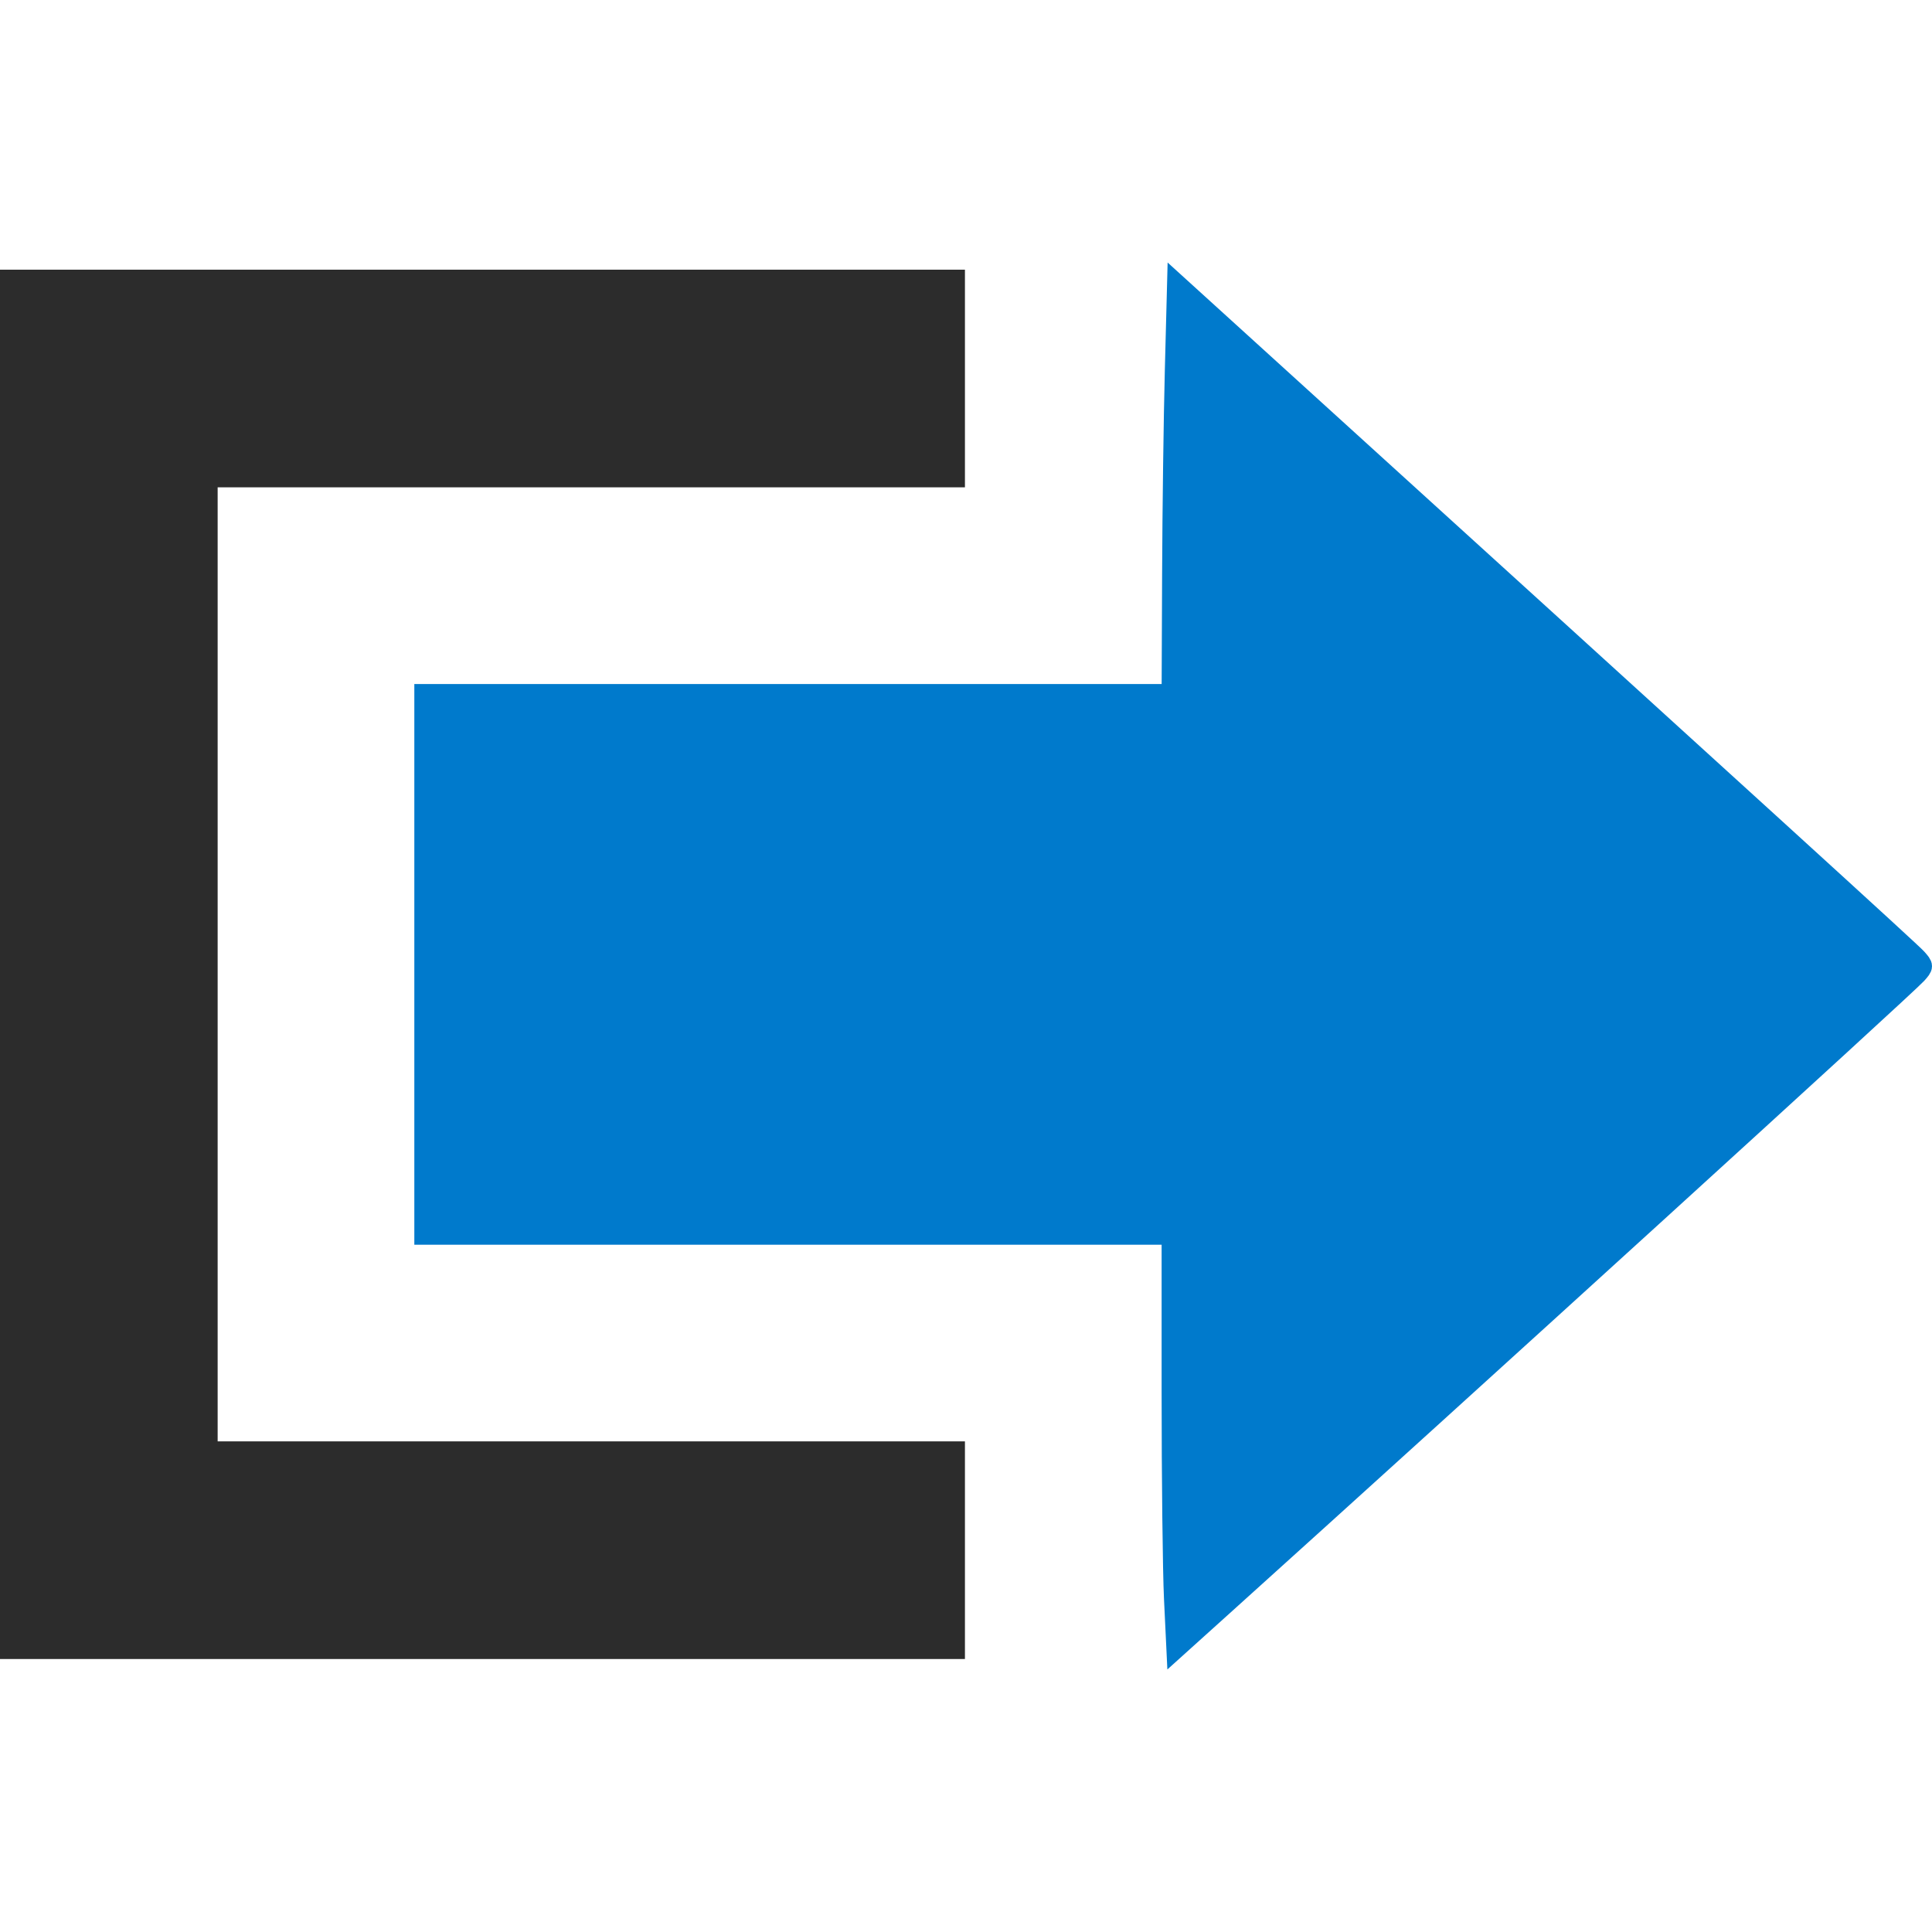
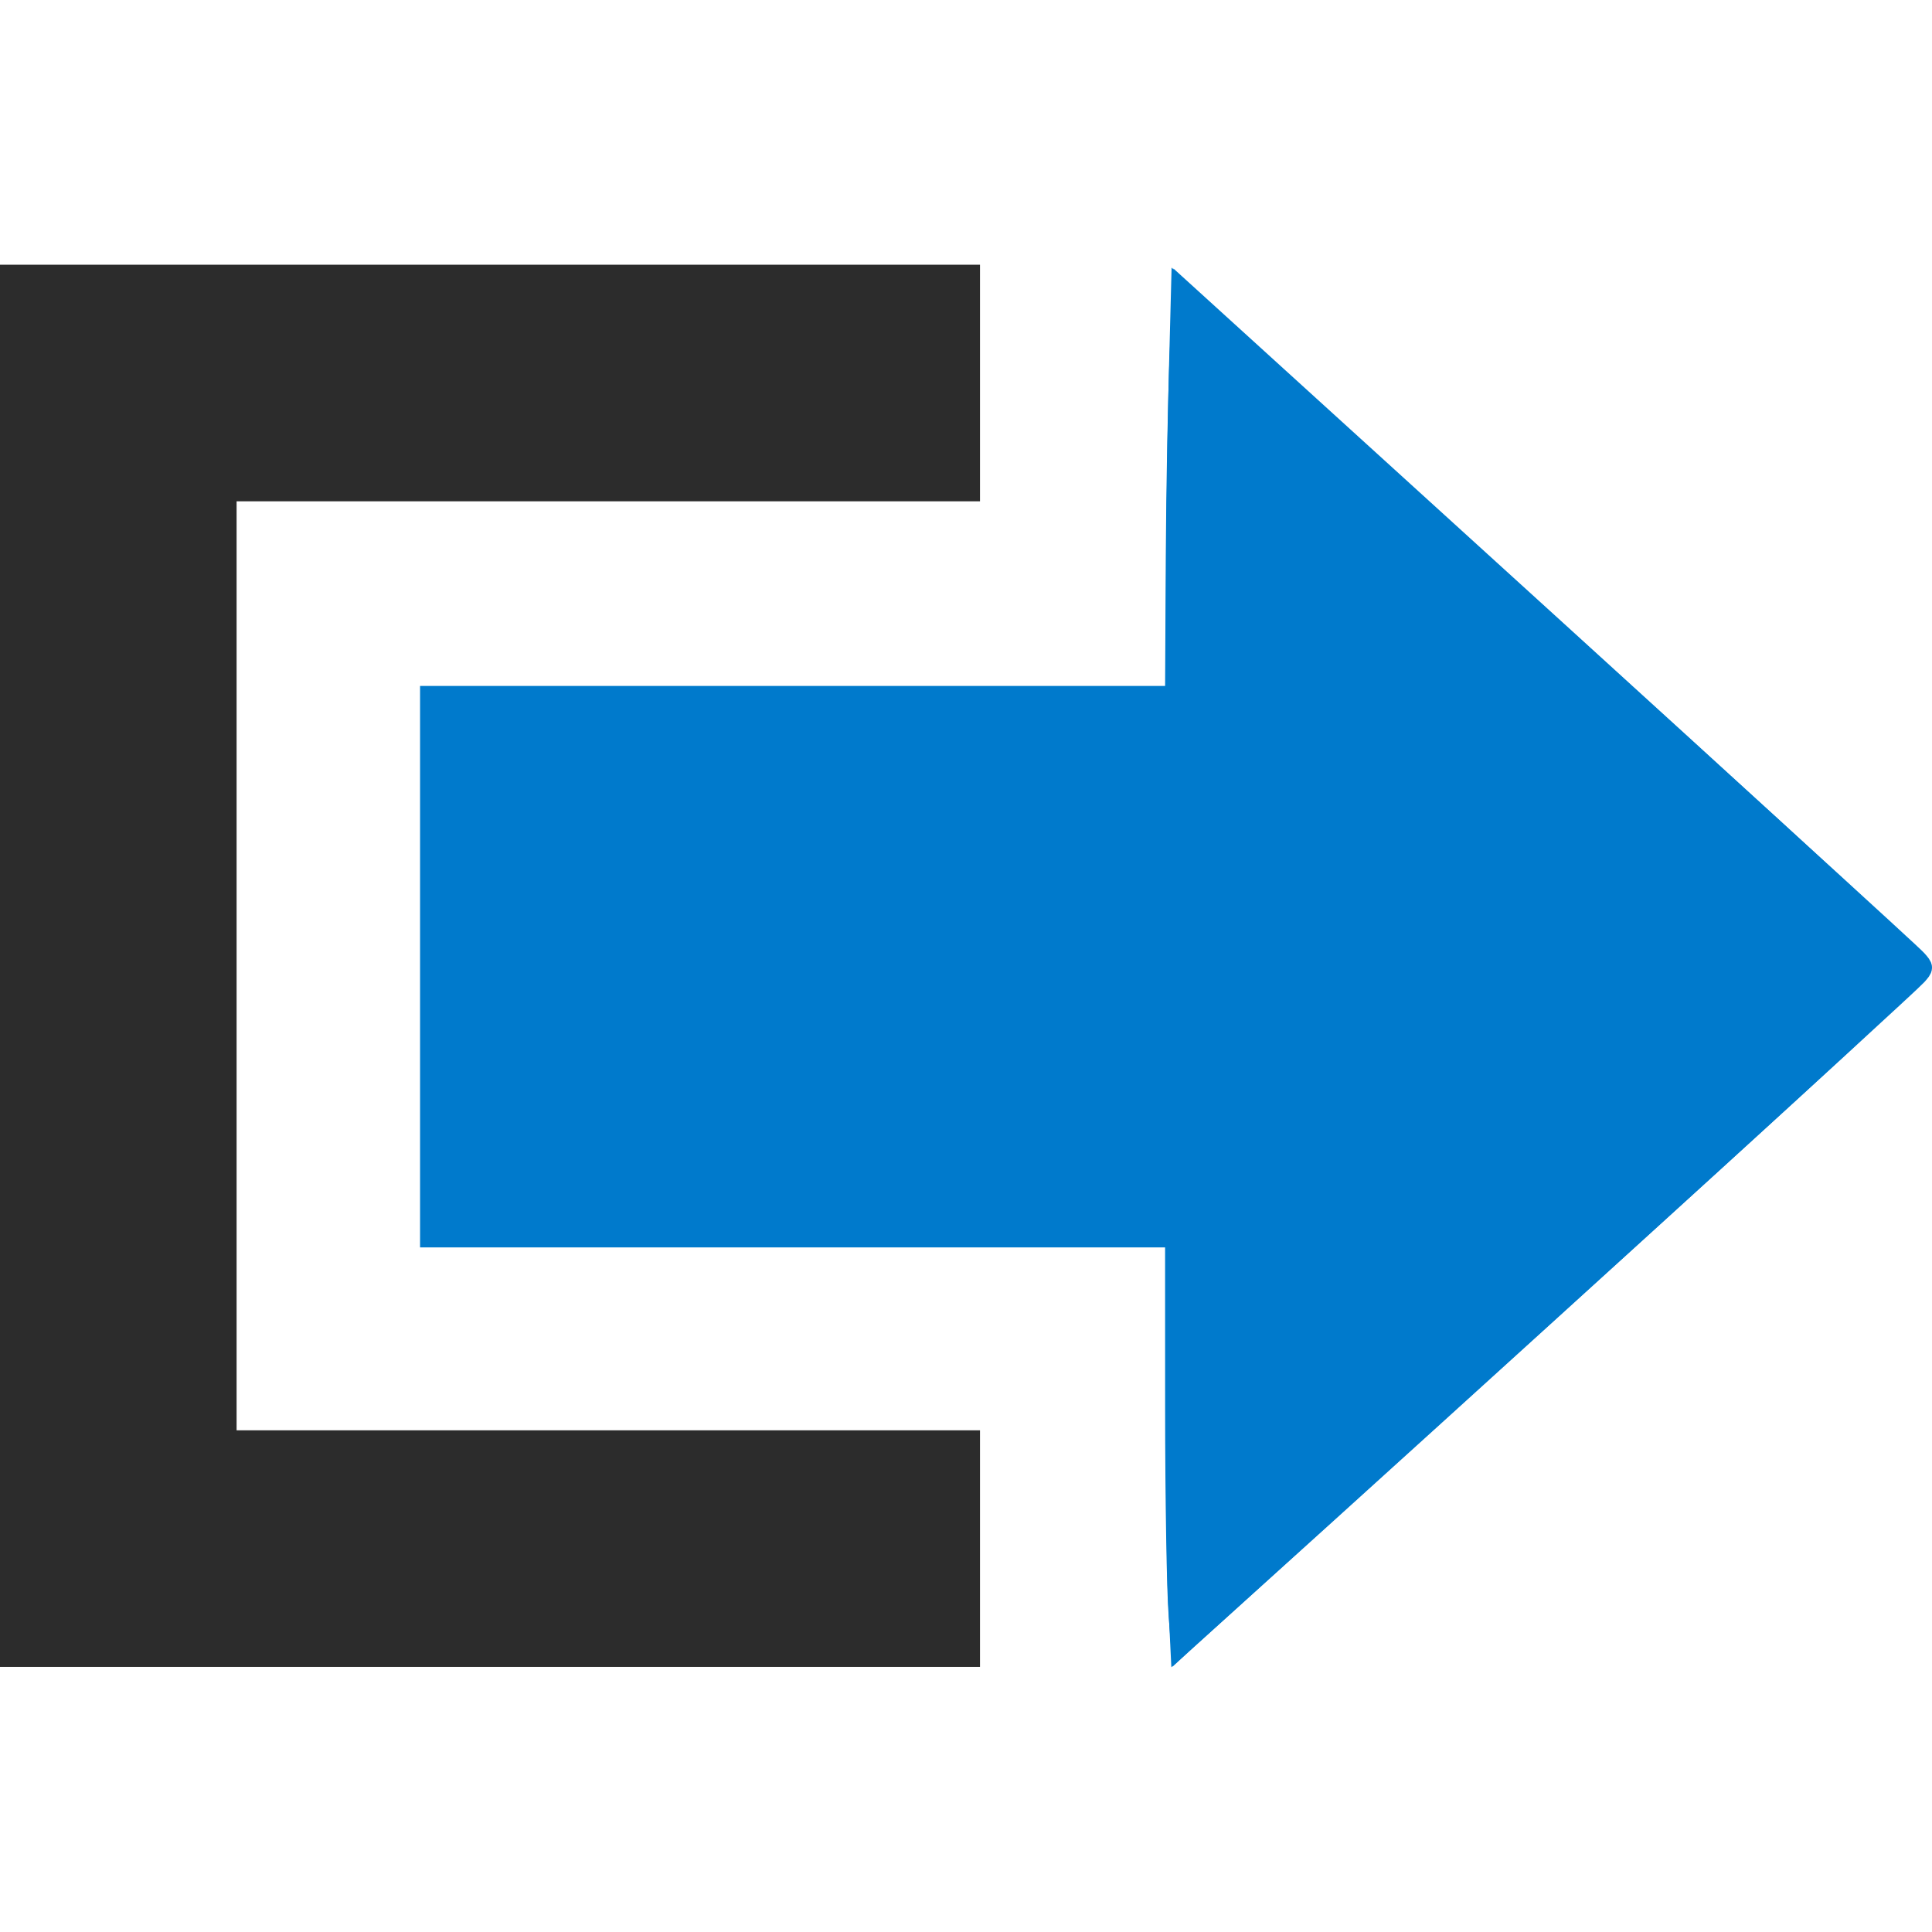
<svg xmlns="http://www.w3.org/2000/svg" viewBox="0 0 128 128" id="svg2" version="1.1" width="128" height="128">
  <defs id="defs10" />
  <g id="g4149" transform="translate(45.66232,-55.01051)">
-     <g id="g4153" transform="matrix(1.336878,0,0,1.336878,-45.66232,-5.503382)">
-       <path style="opacity:1;fill:#2c2c2c;fill-opacity:1" d="m 0,93.057 0,-34.427 23.91,0 23.91,0 0,5.393 0,5.393 -18.517,0 -18.517,0 0,23.64 0,23.64 18.517,0 18.517,0 0,5.393 0,5.393 -23.91,0 -23.91,0 0,-34.427 z" id="path4144" />
+     <g id="g4153" transform="matrix(1.329933,0,0,1.329933,-44.99735,-4.760299)">
      <path style="opacity:1;fill:#007acc;fill-opacity:1;stroke:#007acc;stroke-opacity:1" d="m 58.184,124.478 c -0.064,-1.344 -0.117,-5.95 -0.117,-10.236 l 0,-7.792 -18.517,0 -18.517,0 0,-13.393 0,-13.393 18.517,0 18.517,0 0.024,-5.888 c 0.013,-3.238 0.074,-7.802 0.135,-10.142 l 0.11,-4.255 2.705,2.457 C 87.577,85.944 94.706,92.439 94.993,92.761 c 0.337,0.38 0.337,0.392 0,0.772 -0.505,0.57 -22.45,20.552 -34.261,31.198 l -2.431,2.191 -0.117,-2.444 z" id="path4146" />
+     </g>
+     <g id="g4143" transform="matrix(0.9948049,0,0,0.9948049,0.4277495,0.7144929)">
+       <path id="path4144" d="m 0,93.057 0,-34.427 23.91,0 23.91,0 0,5.393 0,5.393 -18.517,0 -18.517,0 0,23.64 0,23.64 18.517,0 18.517,0 0,5.393 0,5.393 -23.91,0 -23.91,0 0,-34.427 z" style="opacity:1;fill:#2c2c2c;fill-opacity:1;stroke:#2c2c2c;stroke-opacity:1" transform="matrix(1.336878,0,0,1.336878,-45.66232,-5.503382)" />
+       <path transform="translate(-45.66232,55.01051)" id="path3336" d="m 77.341,107.199 c -0.128,-1.64 -0.233,-7.876 -0.234,-13.858 l -0.002,-10.876 -24.809,0 -24.809,0 0,-18.517 0,-18.517 24.809,0 24.809,0 0.045,-8.719 c 0.025,-4.795 0.146,-11.003 0.27,-13.794 l 0.224,-5.075 16,14.547 c 30.366,27.609 34.157,31.113 34.157,31.582 0,0.581 -4.304,4.581 -28.949,26.908 -10.675,9.671 -19.83,17.97 -20.344,18.442 l -0.934,0.858 -0.232,-2.981 z" style="opacity:1;fill:#007acc;fill-opacity:1;stroke:#007acc;stroke-width:0.36;stroke-opacity:1" />
    </g>
  </g>
</svg>
